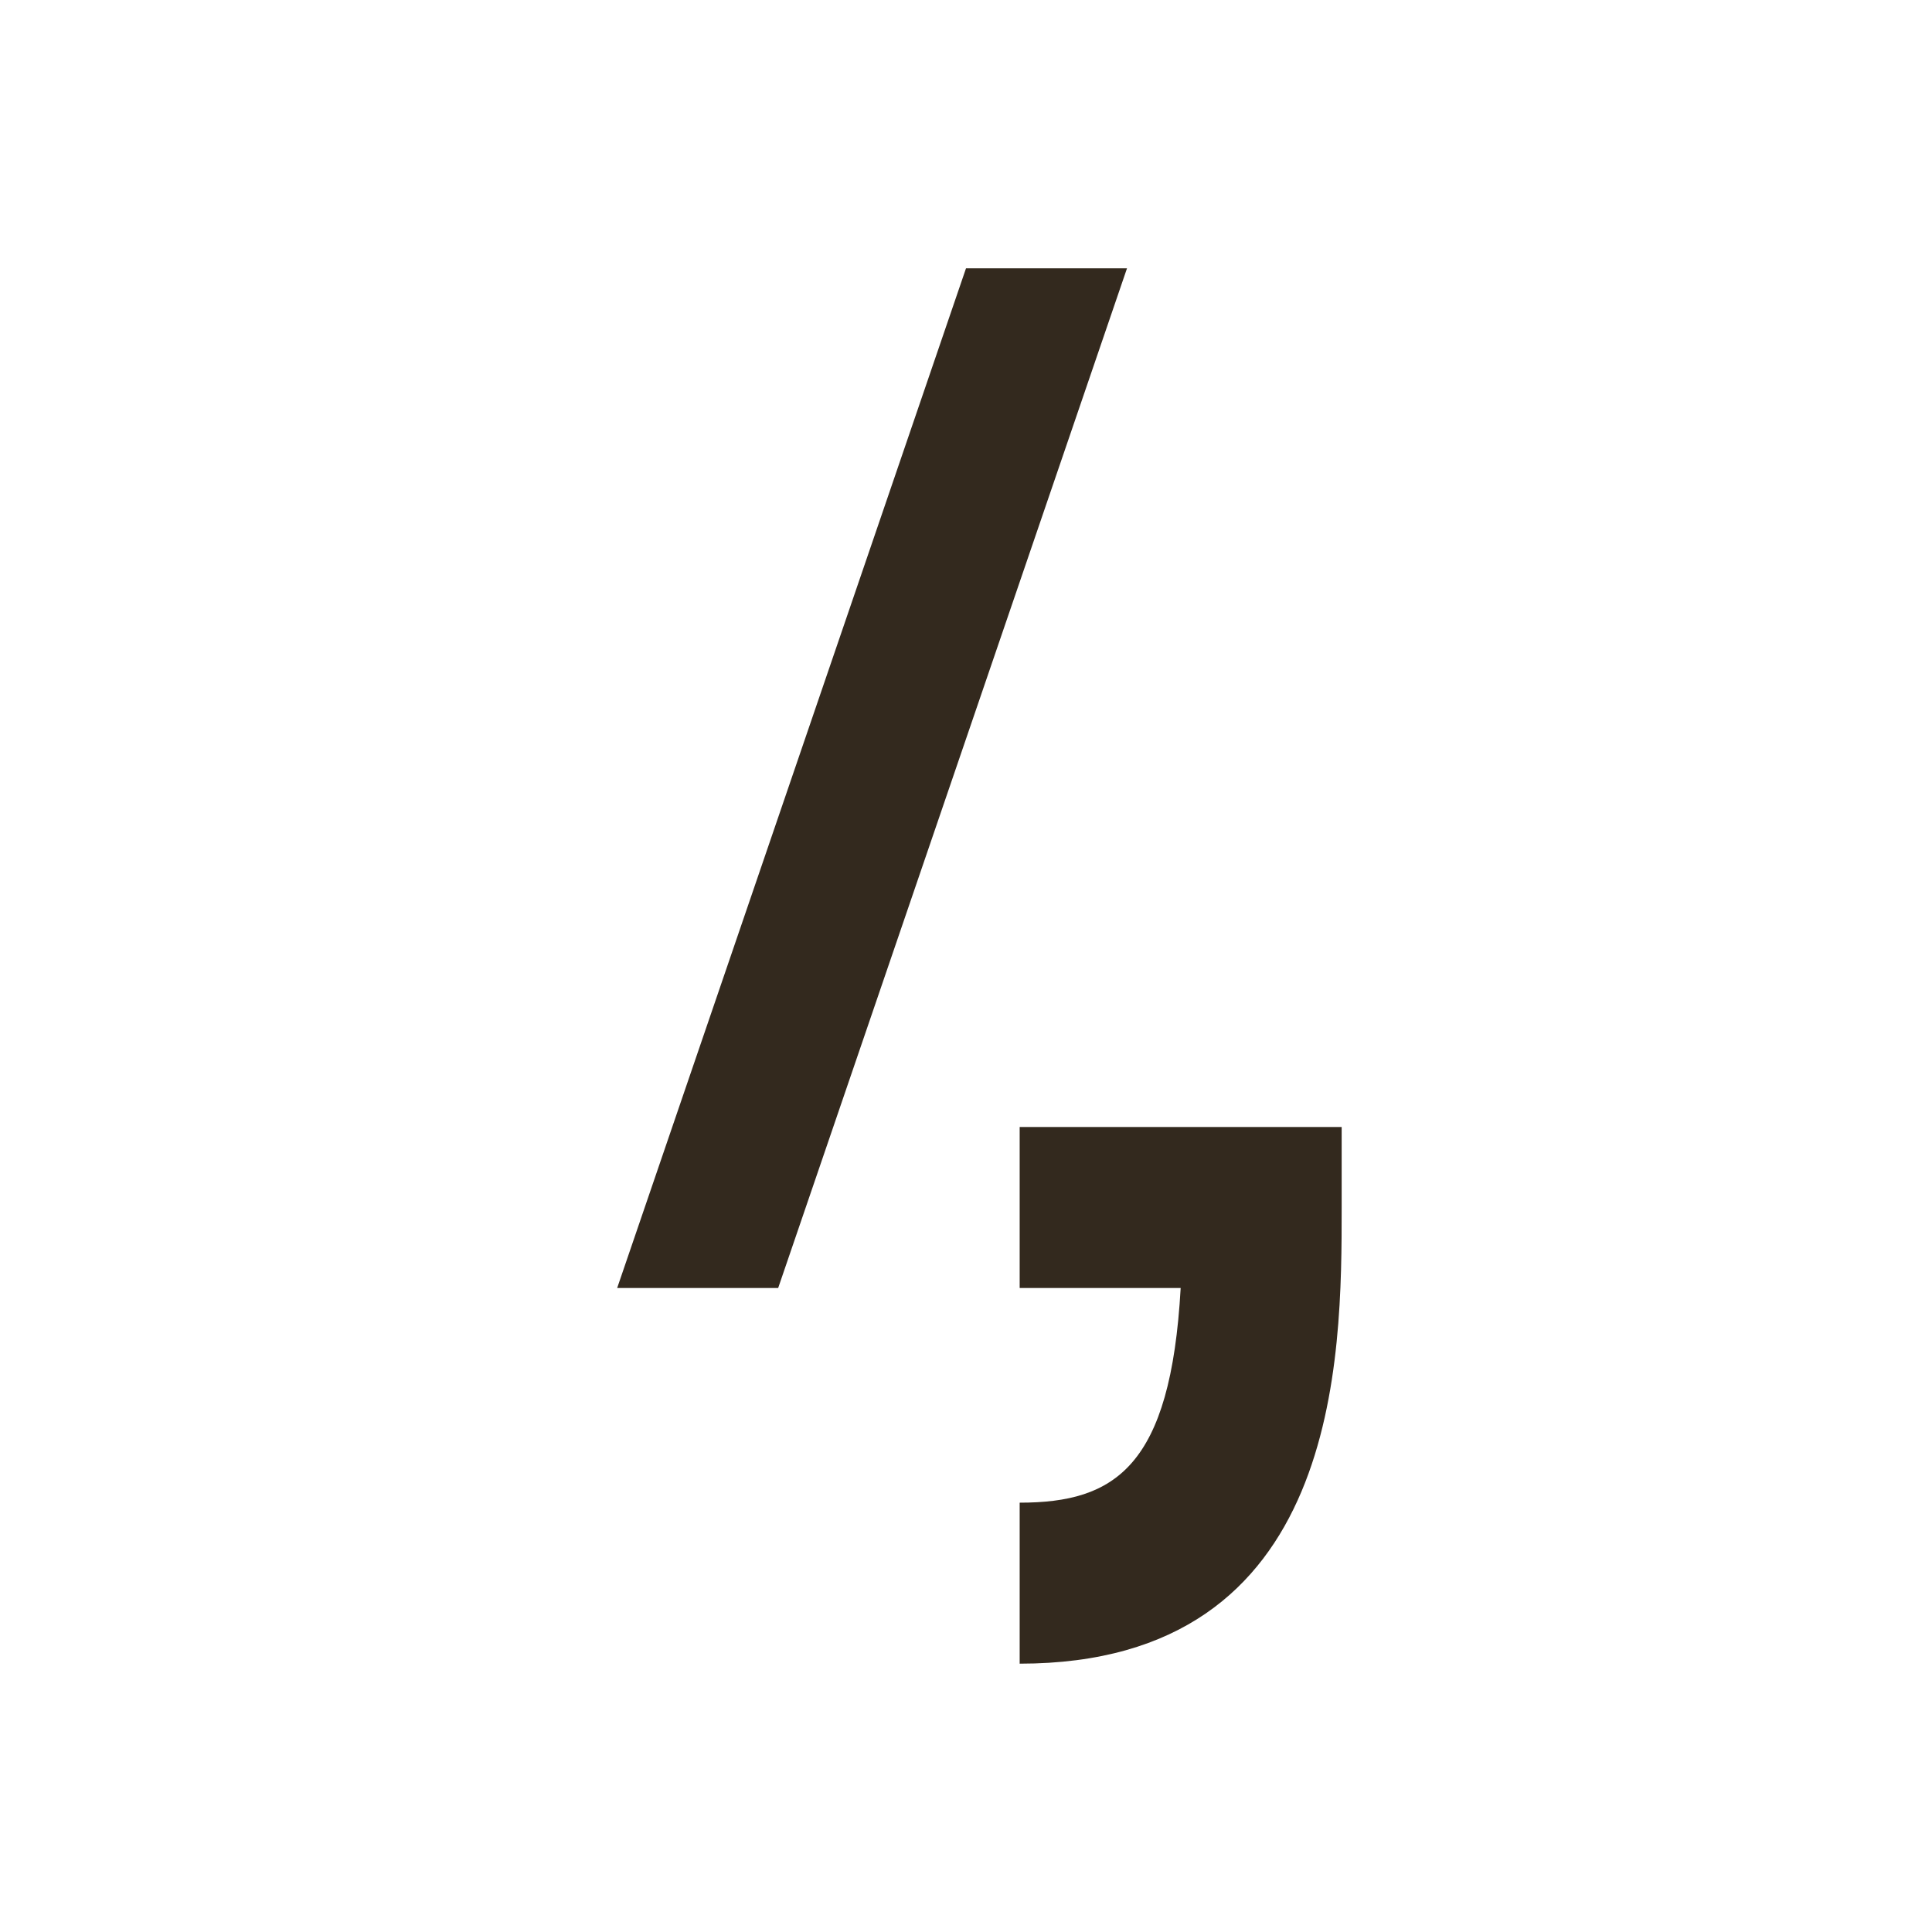
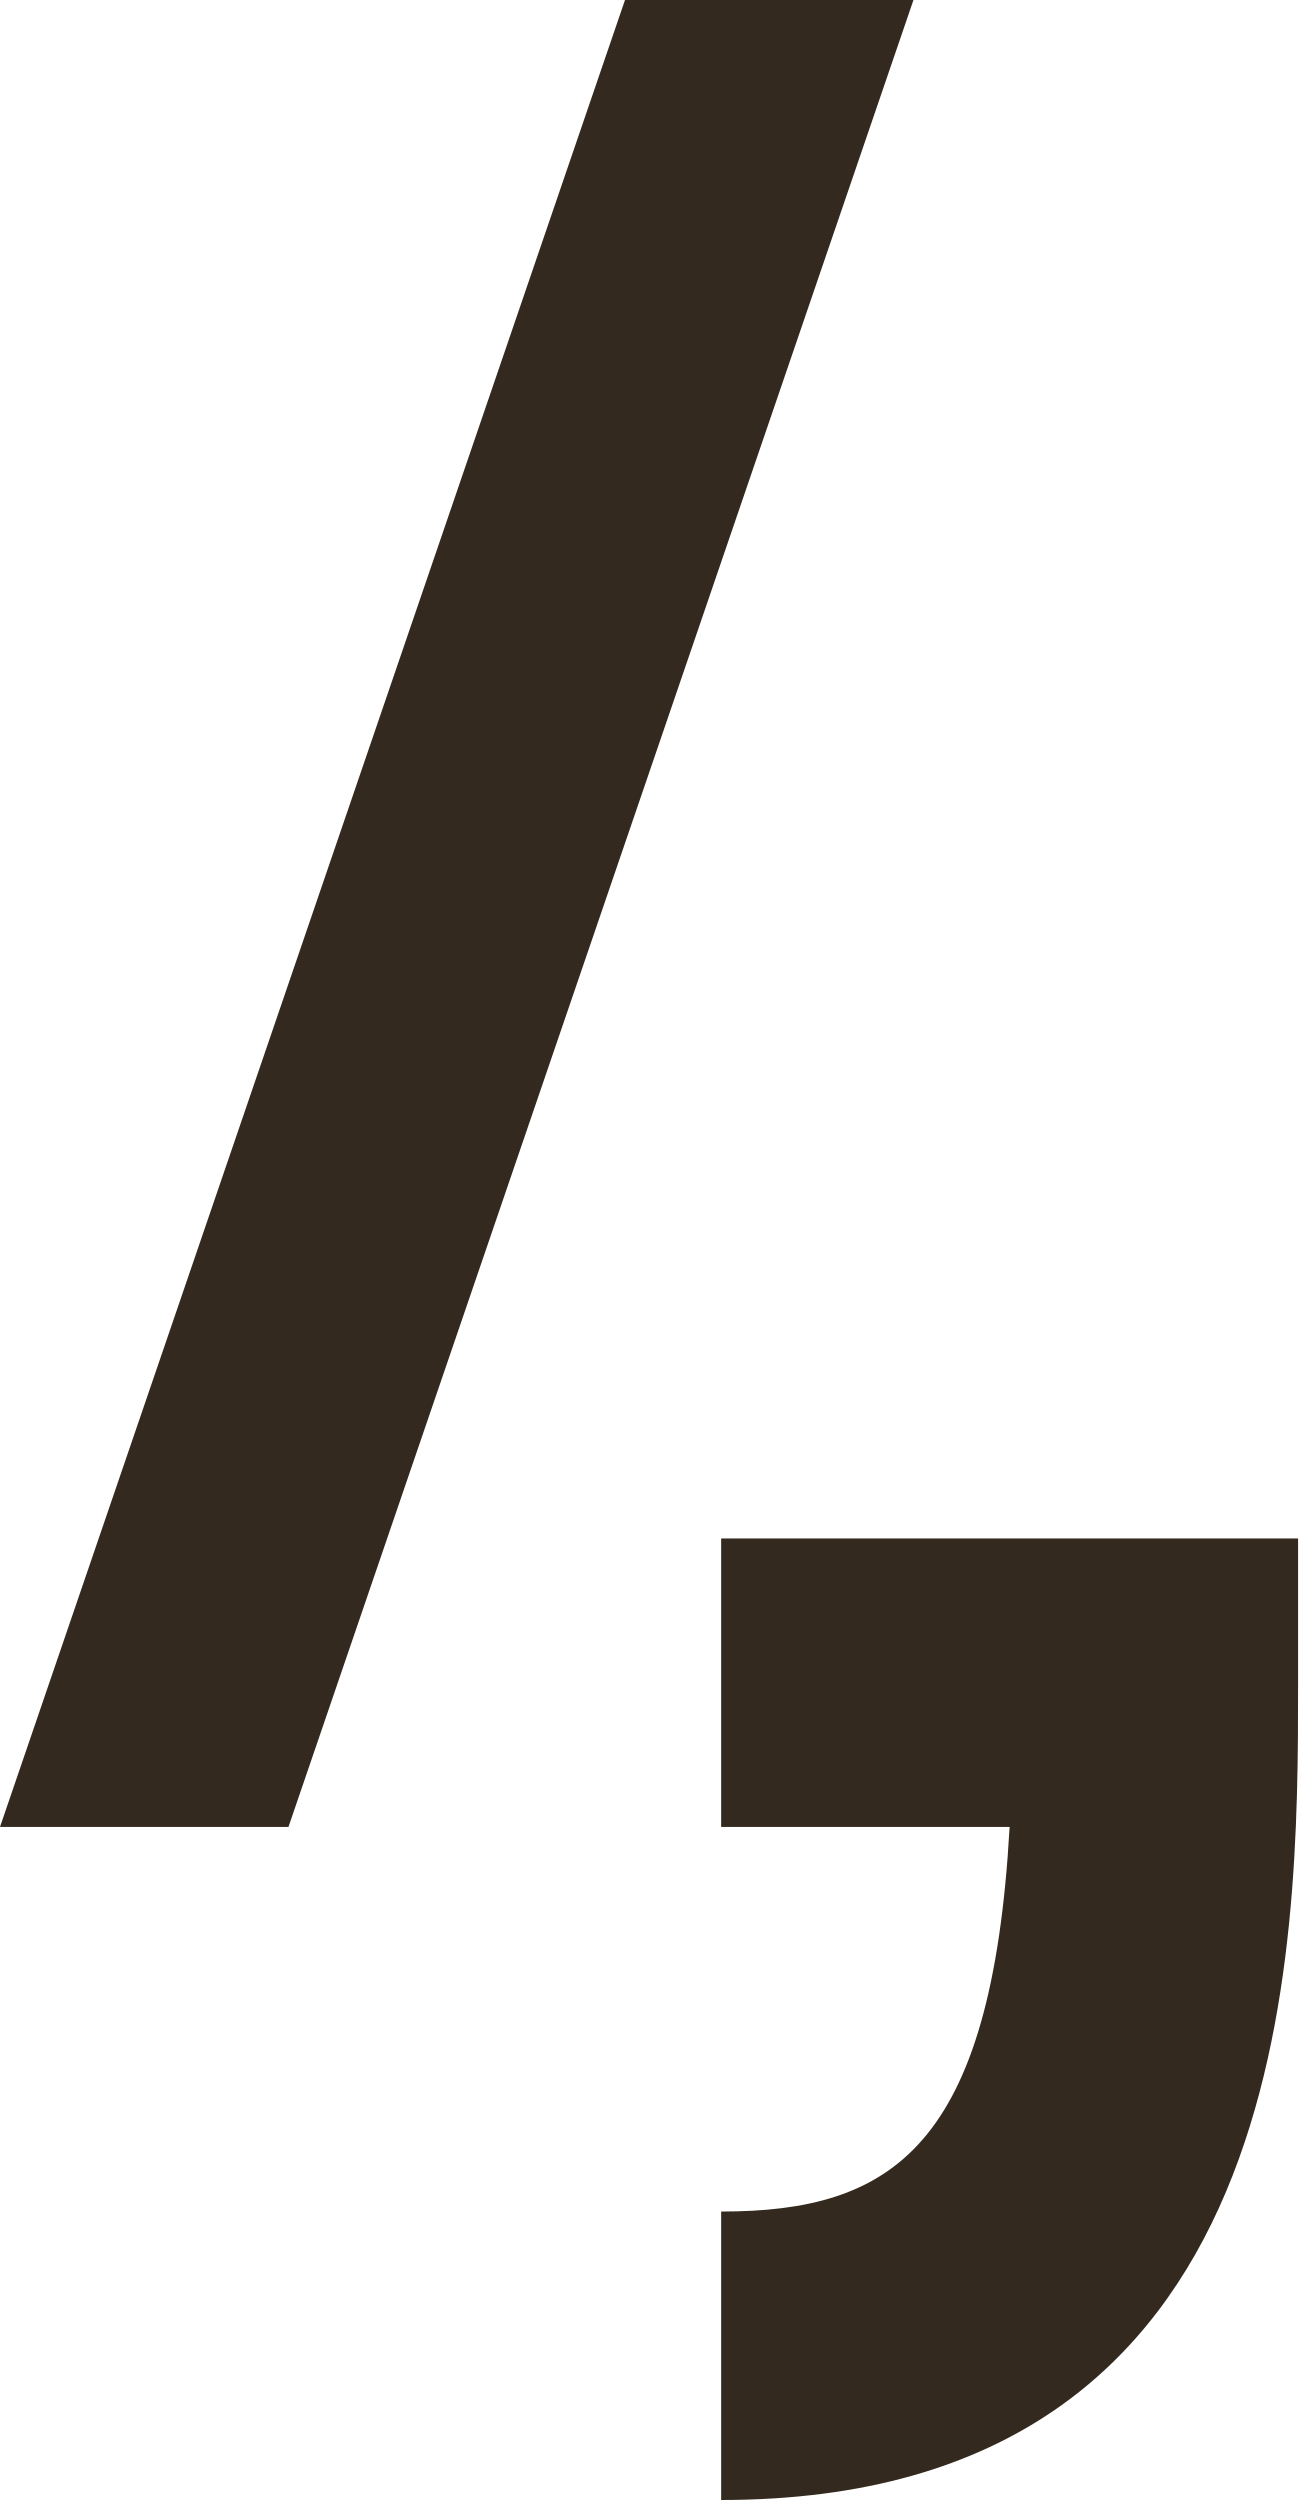
- <svg xmlns="http://www.w3.org/2000/svg" version="1.1" id="Layer_1" x="0px" y="0px" width="72px" height="72px" viewBox="0 0 72 72" enable-background="new 0 0 72 72" xml:space="preserve">
-   <path fill="#33291E" d="M38,42v6h6c-0.373,6.663-2.444,8-6,8v6c12,0,12-11.424,12-17v-3H38z" />
-   <polygon fill="#33291E" points="29,48 23,48 36,10 42,10 " />
+ <svg xmlns="http://www.w3.org/2000/svg" version="1.1" id="Layer_1" x="0px" y="0px" width="27px" height="52px" viewBox="0 0 27 52" enable-background="new 0 0 27 52" xml:space="preserve">
+   <g>
+     <path fill="#33291E" d="M15,32v6h6c-0.373,6.663-2.444,8-6,8v6c12,0,12-11.424,12-17v-3H15z" />
+     <polygon fill="#33291E" points="6,38 0,38 13,0 19,0  " />
+   </g>
</svg>
